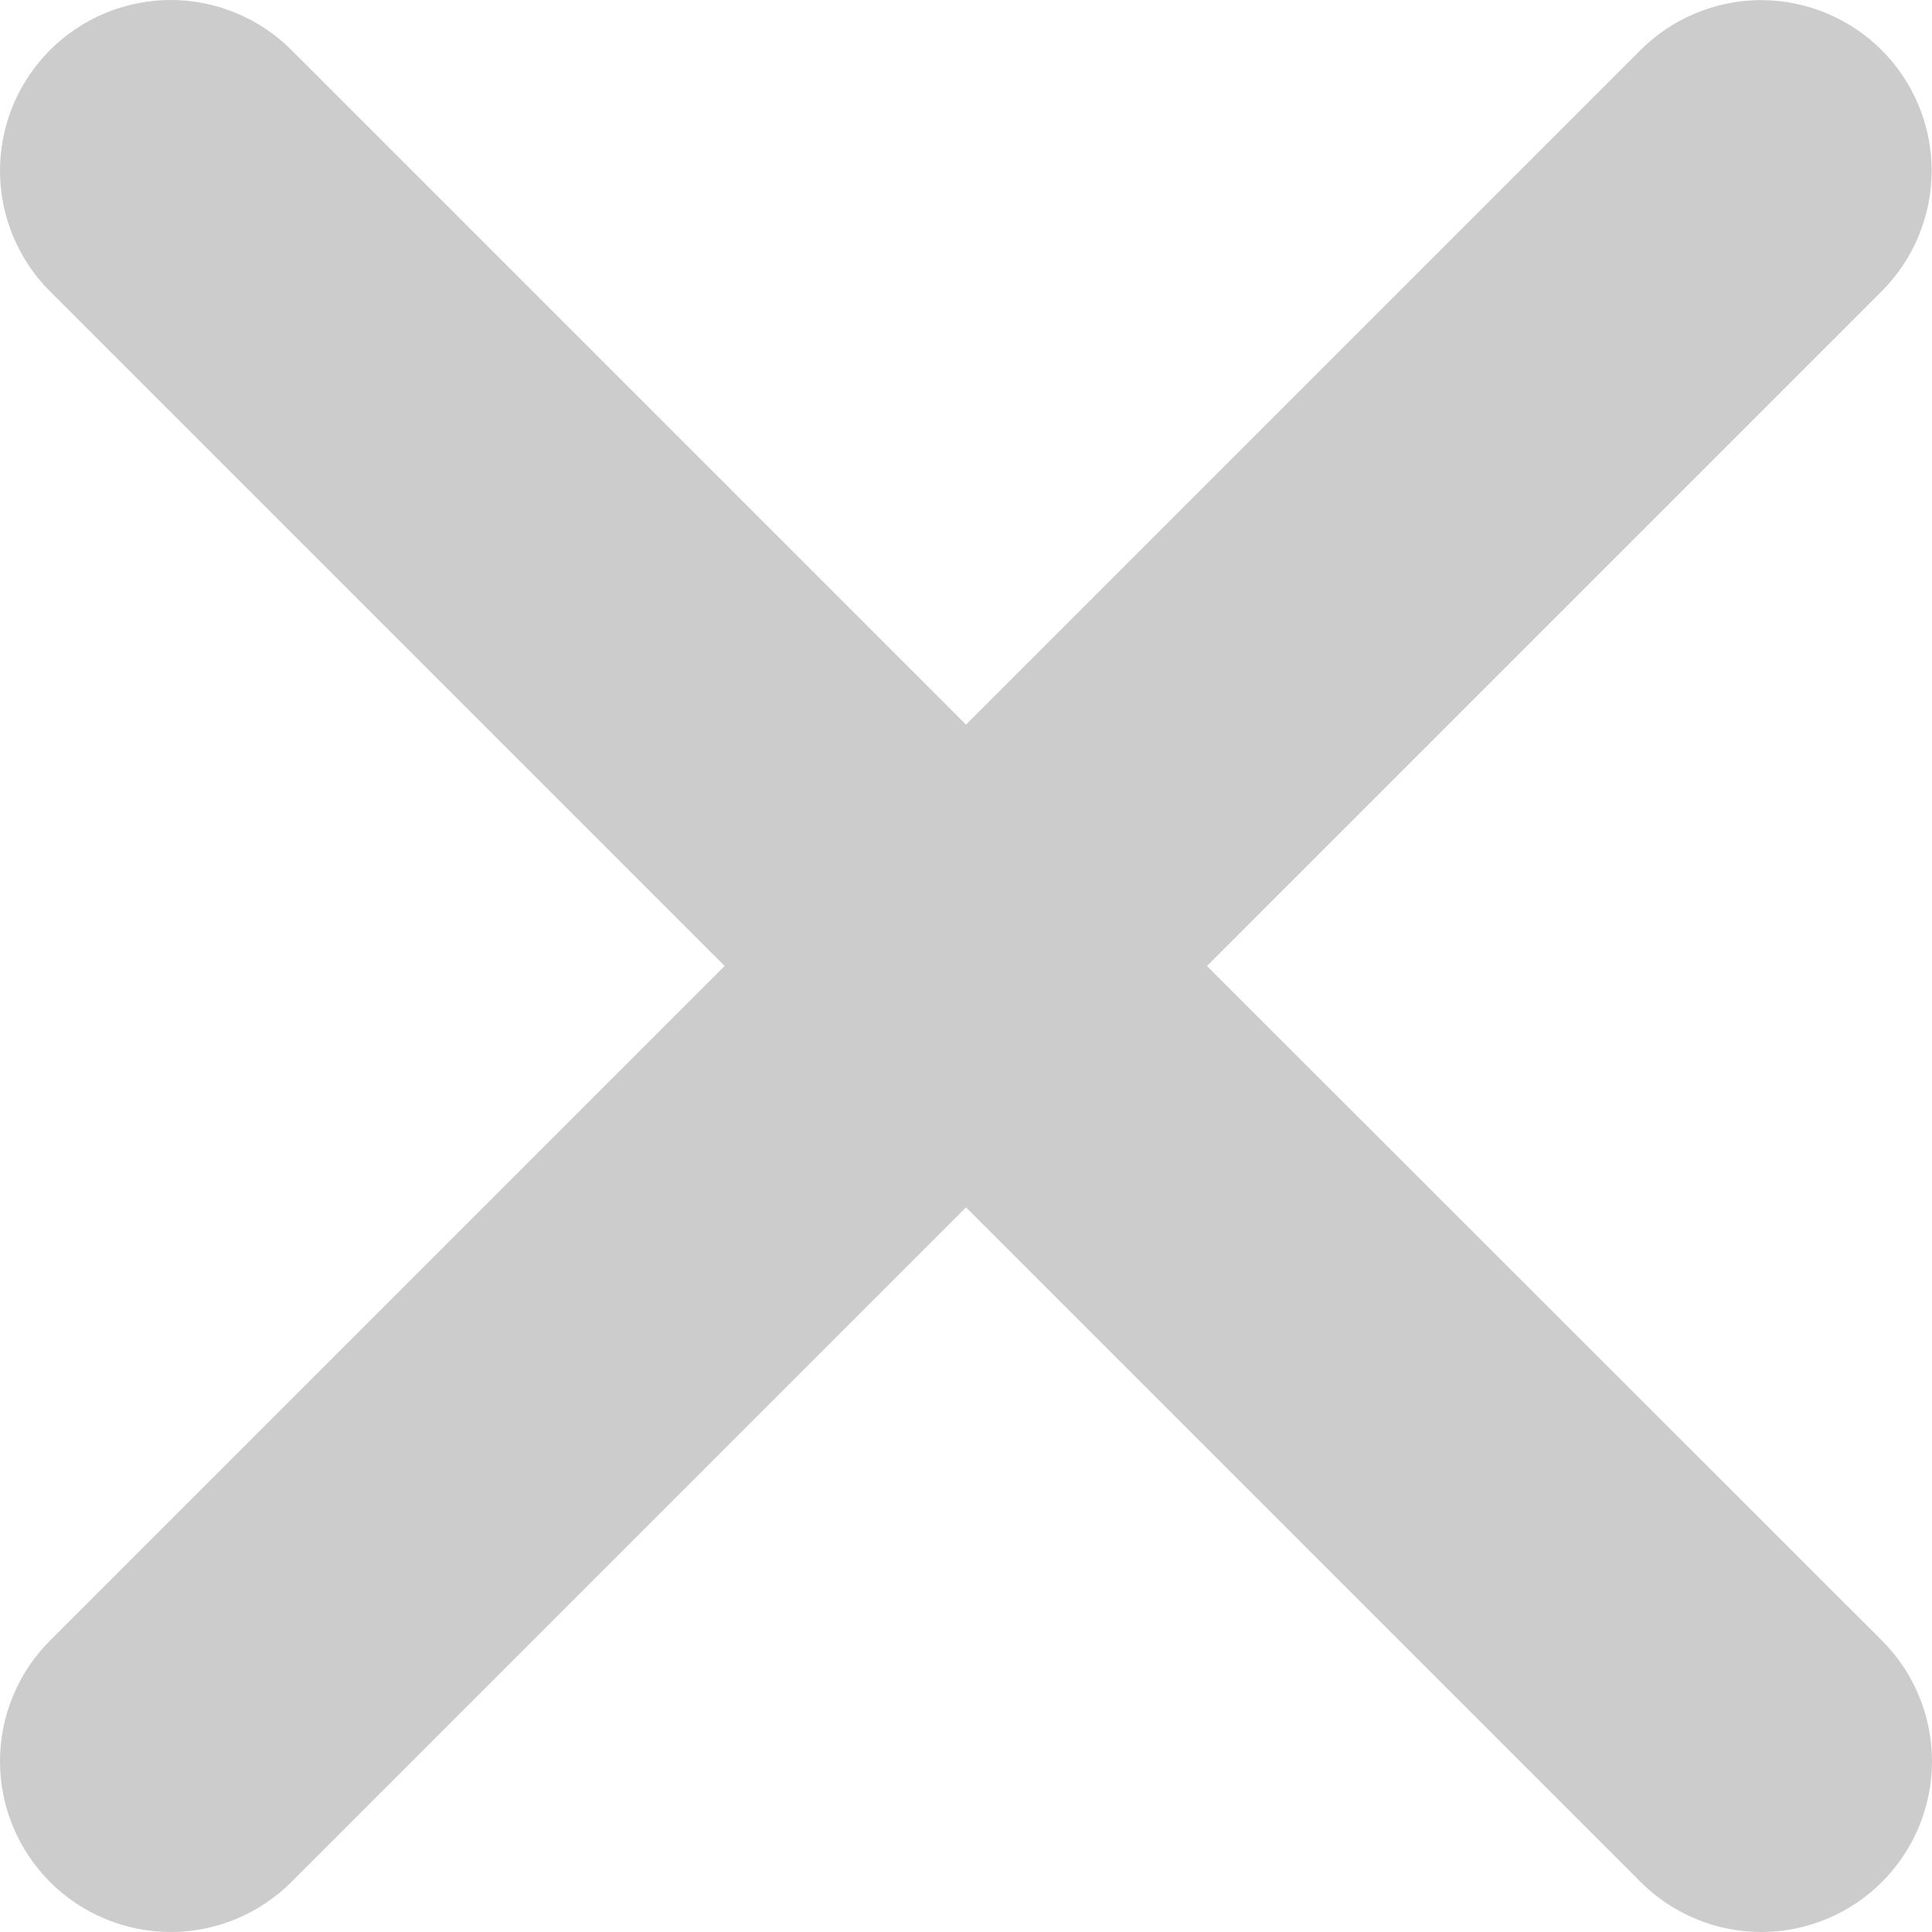
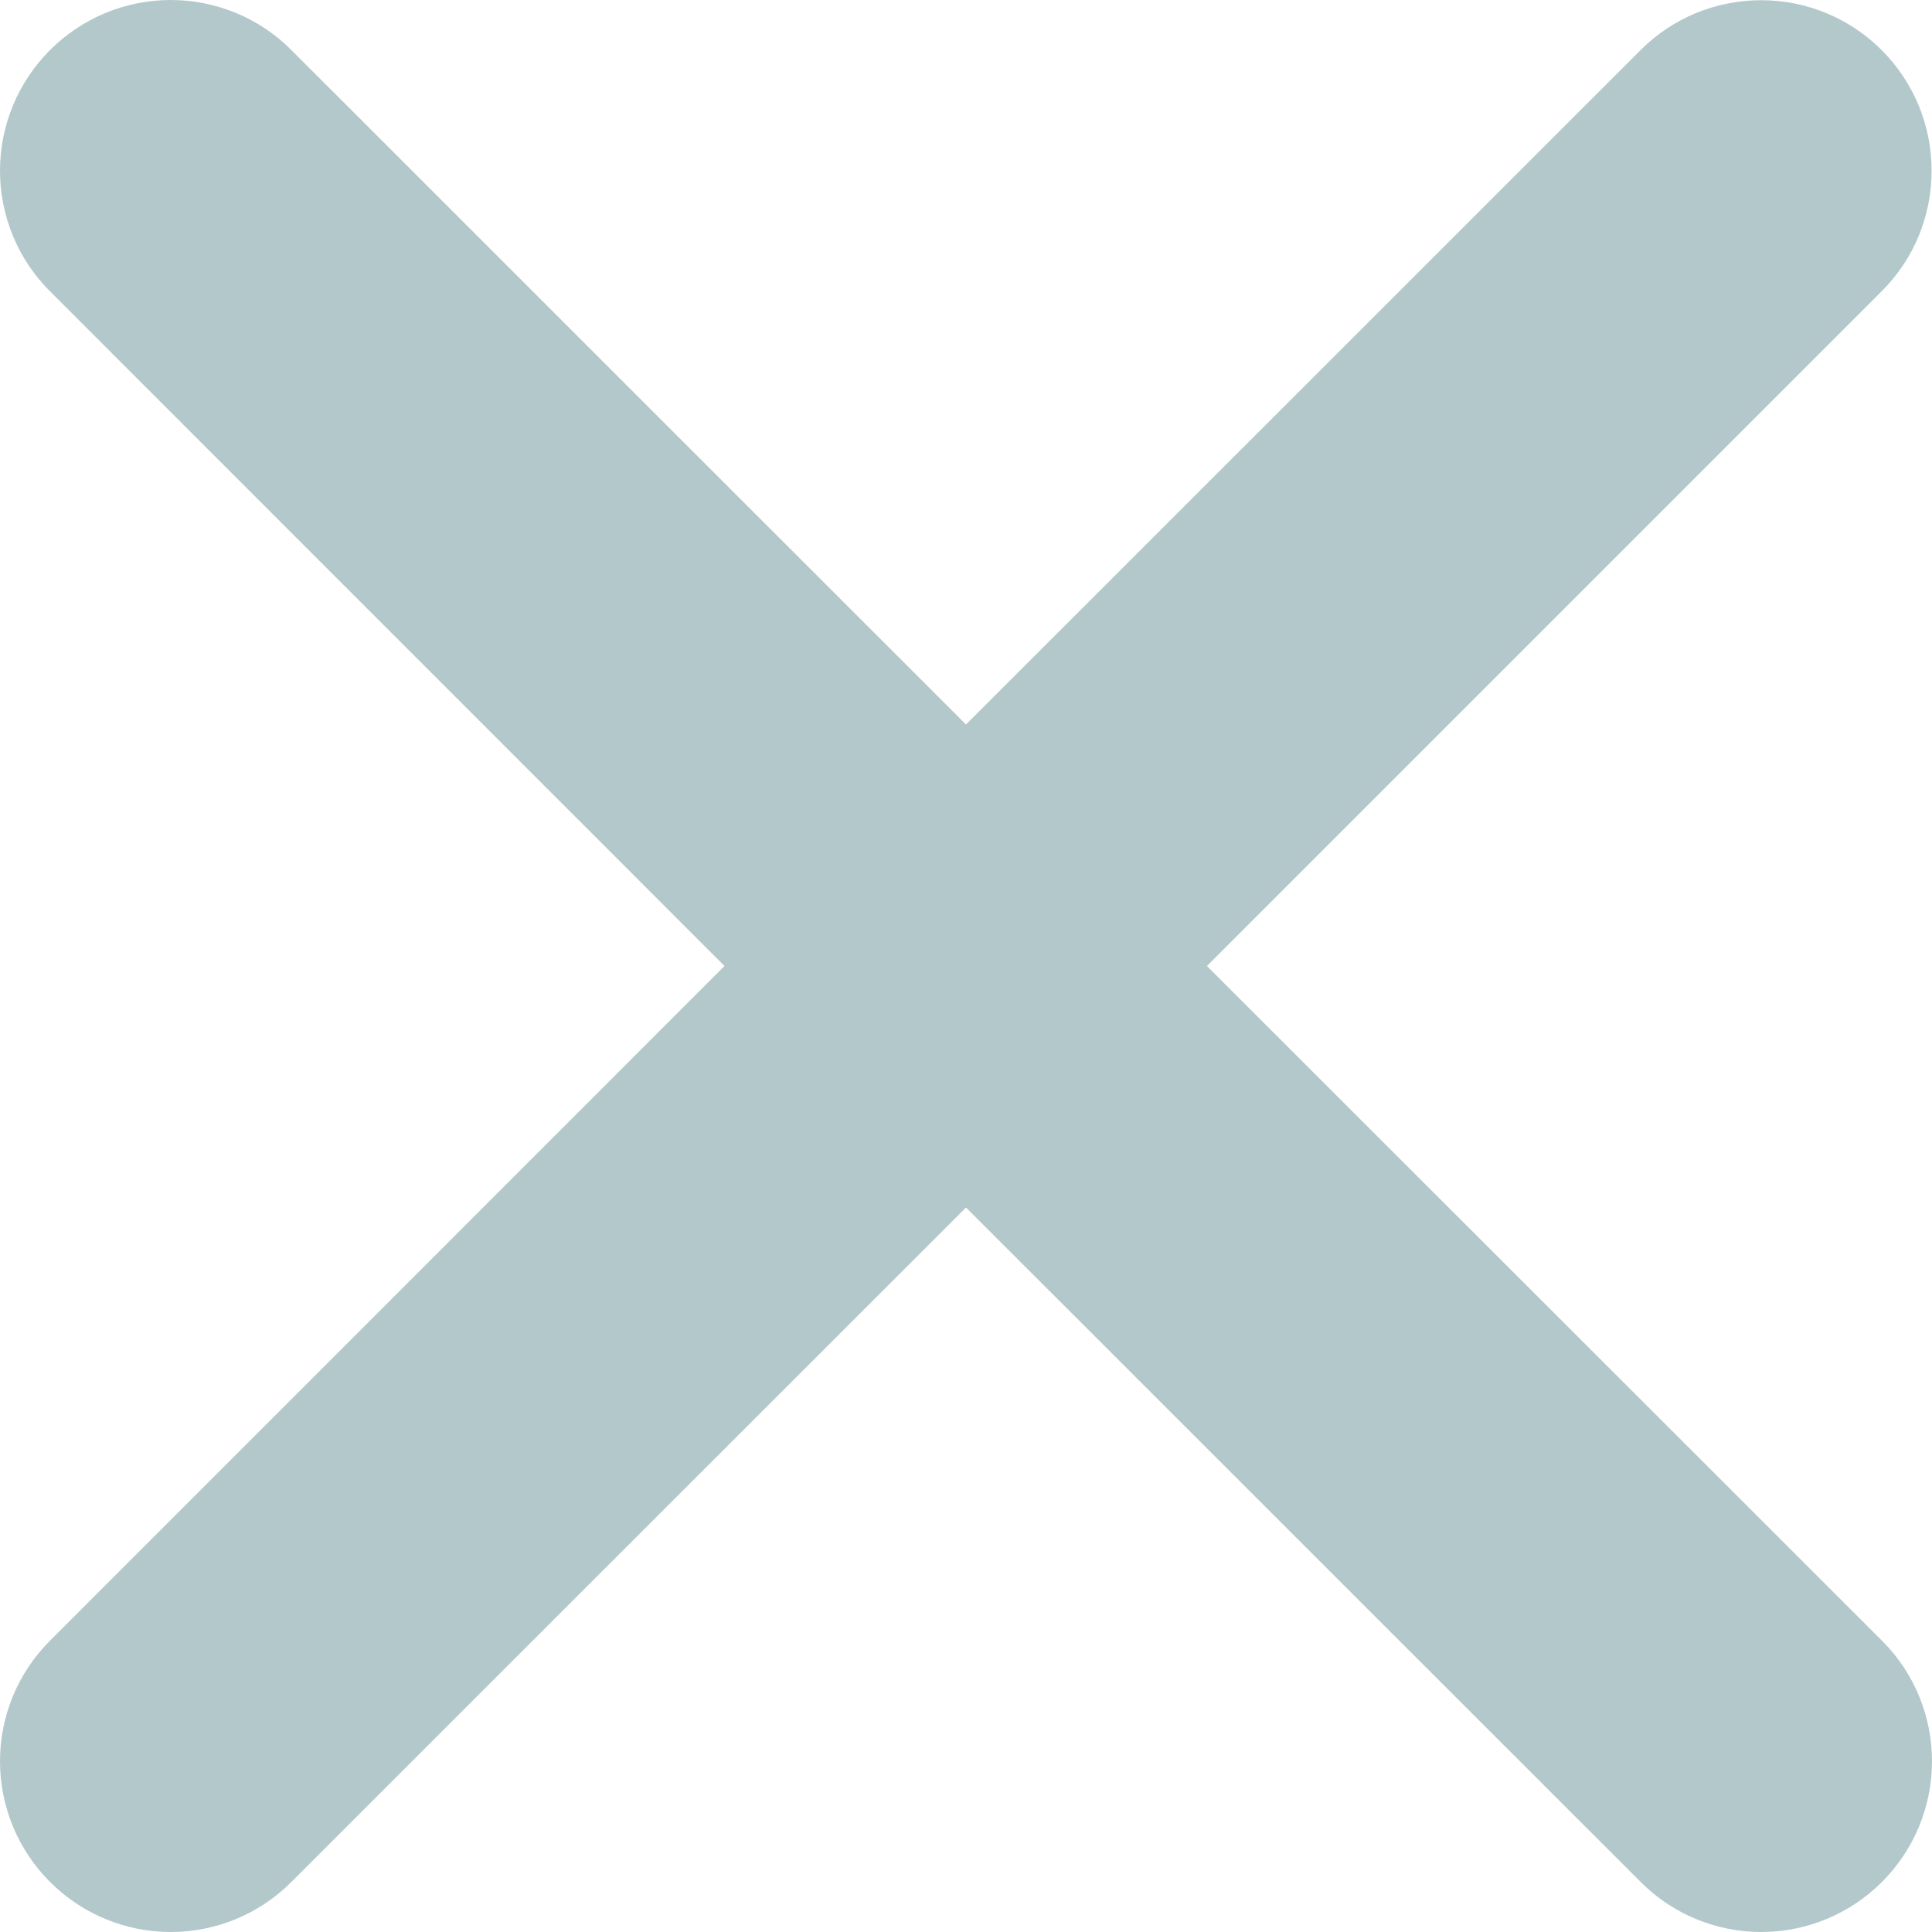
- <svg xmlns="http://www.w3.org/2000/svg" width="14" height="14" viewBox="0 0 18 18" fill="none">
-   <path d="M11.245 9L17.53 2.715C17.828 2.417 17.996 2.013 17.997 1.592C17.997 1.17 17.83 0.766 17.532 0.468C17.234 0.17 16.83 0.002 16.409 0.001C15.988 0.001 15.583 0.168 15.285 0.466L9 6.751L2.715 0.466C2.417 0.168 2.012 0 1.591 0C1.169 0 0.764 0.168 0.466 0.466C0.168 0.764 0 1.169 0 1.591C0 2.012 0.168 2.417 0.466 2.715L6.751 9L0.466 15.285C0.168 15.583 0 15.988 0 16.41C0 16.831 0.168 17.236 0.466 17.534C0.764 17.832 1.169 18 1.591 18C2.012 18 2.417 17.832 2.715 17.534L9 11.249L15.285 17.534C15.583 17.832 15.988 18 16.41 18C16.831 18 17.236 17.832 17.534 17.534C17.832 17.236 18 16.831 18 16.41C18 15.988 17.832 15.583 17.534 15.285L11.245 9Z" fill="#CCCCCC" />
+ <svg xmlns="http://www.w3.org/2000/svg" width="10" height="10" viewBox="0 0 10 10" fill="none">
+   <path d="M6.247 5L9.739 1.508C9.905 1.343 9.998 1.119 9.998 0.884C9.998 0.65 9.906 0.426 9.74 0.26C9.575 0.094 9.35 0.001 9.116 0.001C8.882 0.001 8.657 0.093 8.492 0.259L5 3.75L1.508 0.259C1.343 0.093 1.118 0 0.884 0C0.649 0 0.425 0.093 0.259 0.259C0.093 0.425 0 0.649 0 0.884C0 1.118 0.093 1.343 0.259 1.508L3.75 5L0.259 8.492C0.093 8.657 0 8.882 0 9.116C0 9.351 0.093 9.575 0.259 9.741C0.425 9.907 0.649 10 0.884 10C1.118 10 1.343 9.907 1.508 9.741L5 6.25L8.492 9.741C8.657 9.907 8.882 10 9.116 10C9.351 10 9.575 9.907 9.741 9.741C9.907 9.575 10 9.351 10 9.116C10 8.882 9.907 8.657 9.741 8.492L6.247 5Z" fill="#024751" fill-opacity="0.3" />
</svg>
